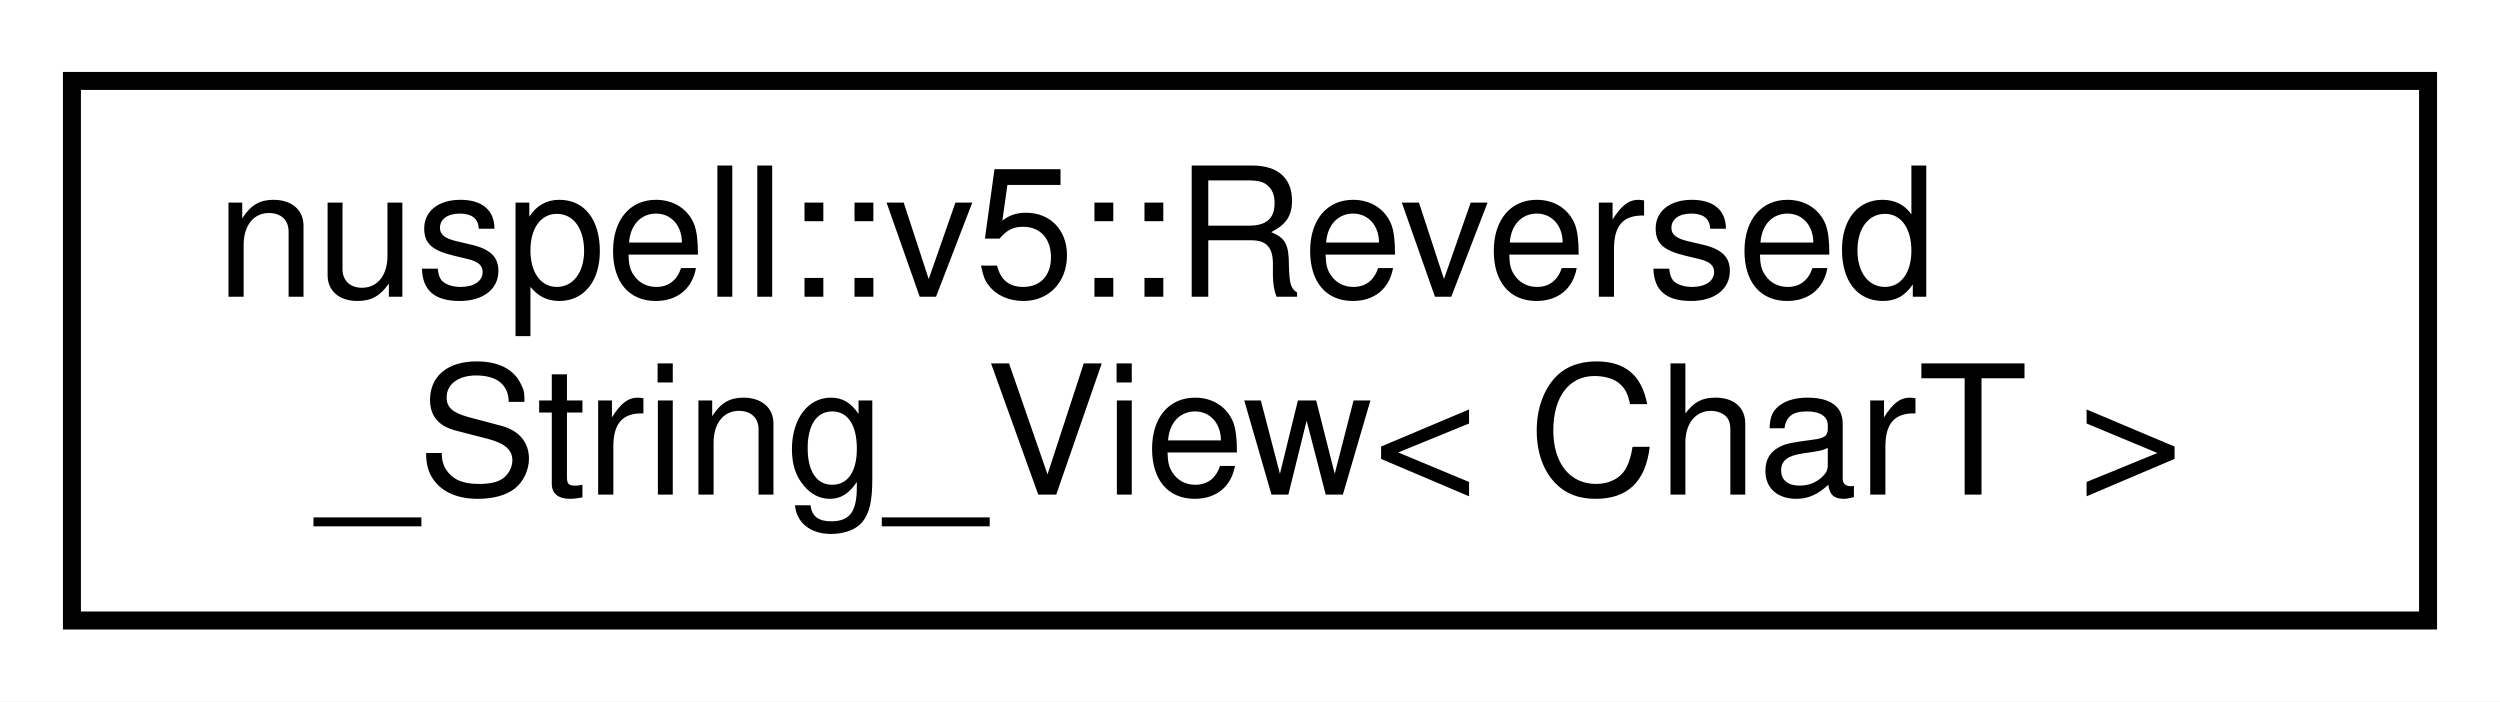
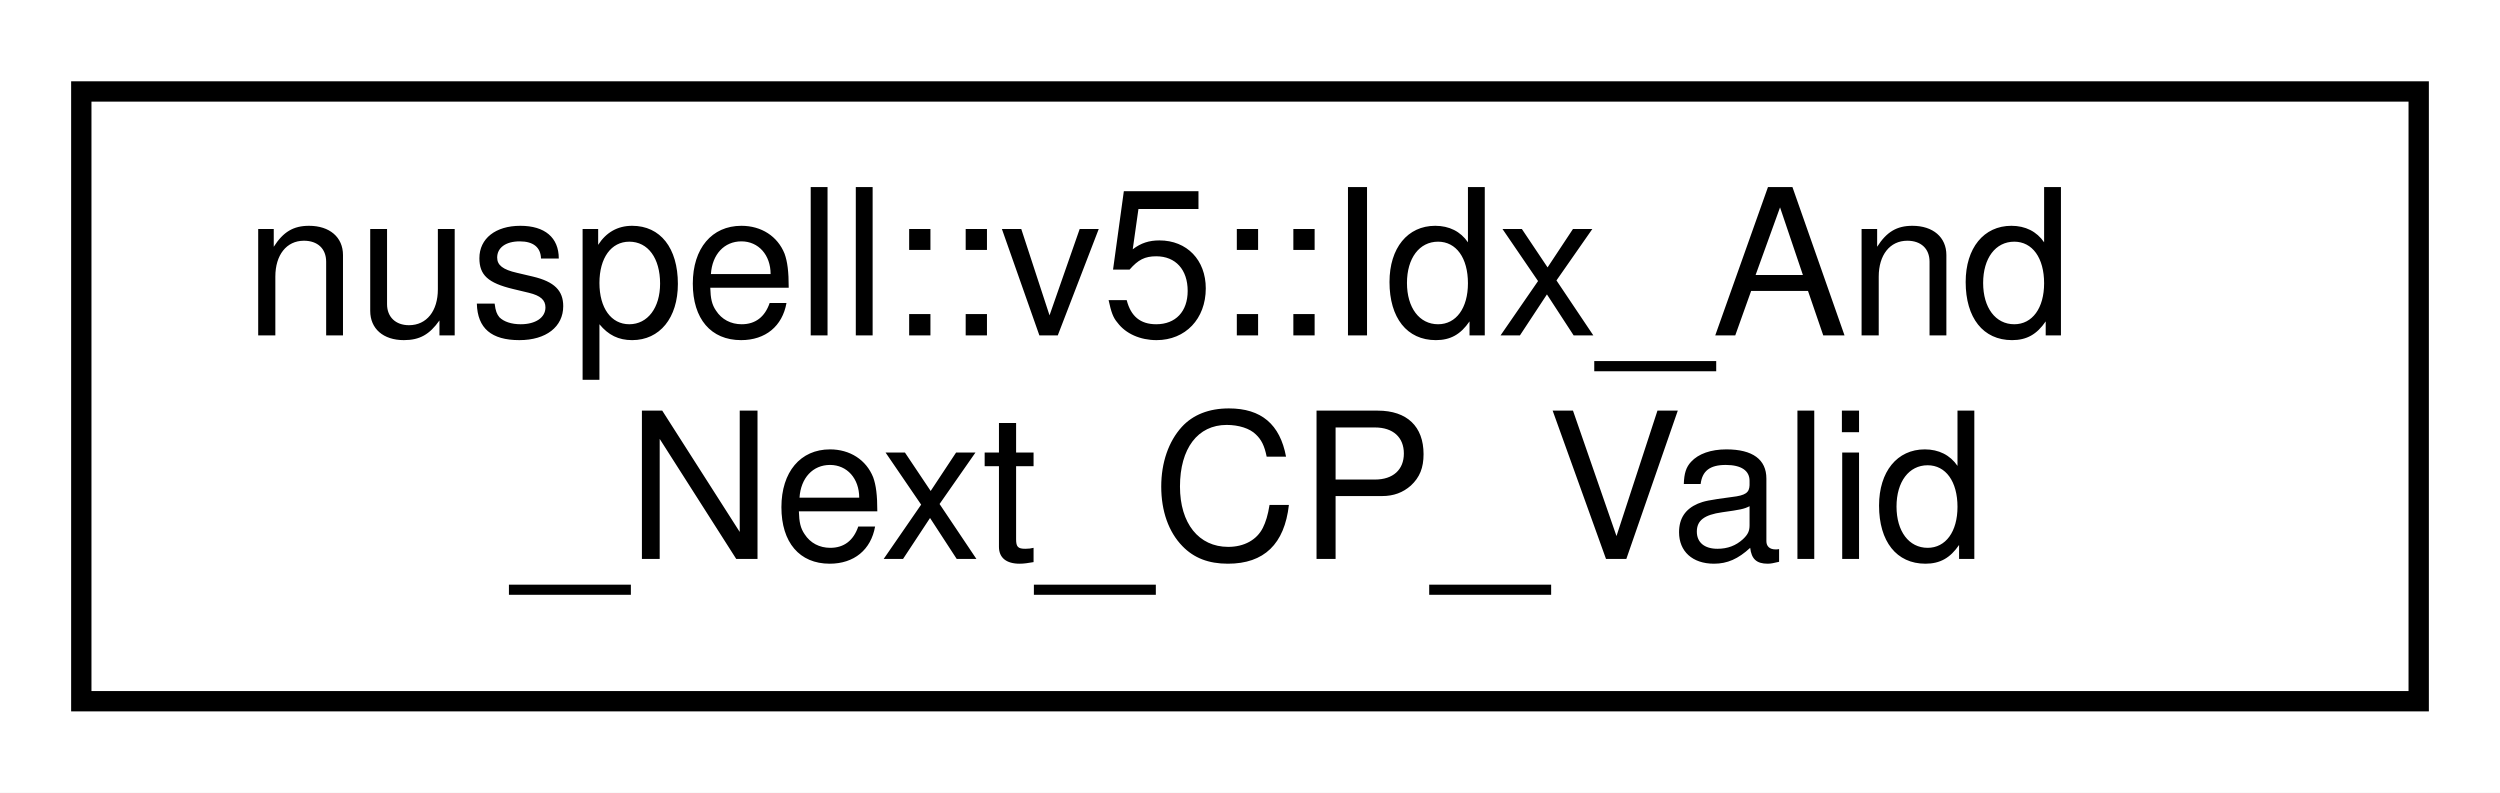
- <svg xmlns="http://www.w3.org/2000/svg" xmlns:xlink="http://www.w3.org/1999/xlink" width="139pt" height="39pt" viewBox="0.00 0.00 139.00 39.00">
+ <svg xmlns="http://www.w3.org/2000/svg" xmlns:xlink="http://www.w3.org/1999/xlink" width="123pt" height="39pt" viewBox="0.00 0.00 123.00 39.00">
  <g id="graph0" class="graph" transform="scale(1 1) rotate(0) translate(4 35)">
-     <polygon fill="white" stroke="transparent" points="-4,4 -4,-35 135,-35 135,4 -4,4" />
+     <polygon fill="white" stroke="transparent" points="-4,4 -4,-35 119,-35 119,4 -4,4" />
    <g id="node1" class="node">
      <g id="a_node1">
-         <a xlink:href="classnuspell_1_1v5_1_1_reversed___string___view.html" target="_top" xlink:title=" ">
-           <polygon fill="white" stroke="black" points="0,-0.5 0,-30.5 131,-30.5 131,-0.5 0,-0.5" />
-           <text text-anchor="start" x="8" y="-18.5" font-family="Helvetica,sans-Serif" font-size="10.00">nuspell::v5::Reversed</text>
-           <text text-anchor="middle" x="65.5" y="-7.5" font-family="Helvetica,sans-Serif" font-size="10.00">_String_View&lt; CharT &gt;</text>
+         <a xlink:href="structnuspell_1_1v5_1_1_idx___and___next___c_p___valid.html" target="_top" xlink:title=" ">
+           <polygon fill="white" stroke="black" points="0,-0.5 0,-30.5 115,-30.5 115,-0.5 0,-0.5" />
+           <text text-anchor="start" x="8" y="-18.5" font-family="Helvetica,sans-Serif" font-size="10.00">nuspell::v5::Idx_And</text>
+           <text text-anchor="middle" x="57.5" y="-7.5" font-family="Helvetica,sans-Serif" font-size="10.00">_Next_CP_Valid</text>
        </a>
      </g>
    </g>
  </g>
</svg>
